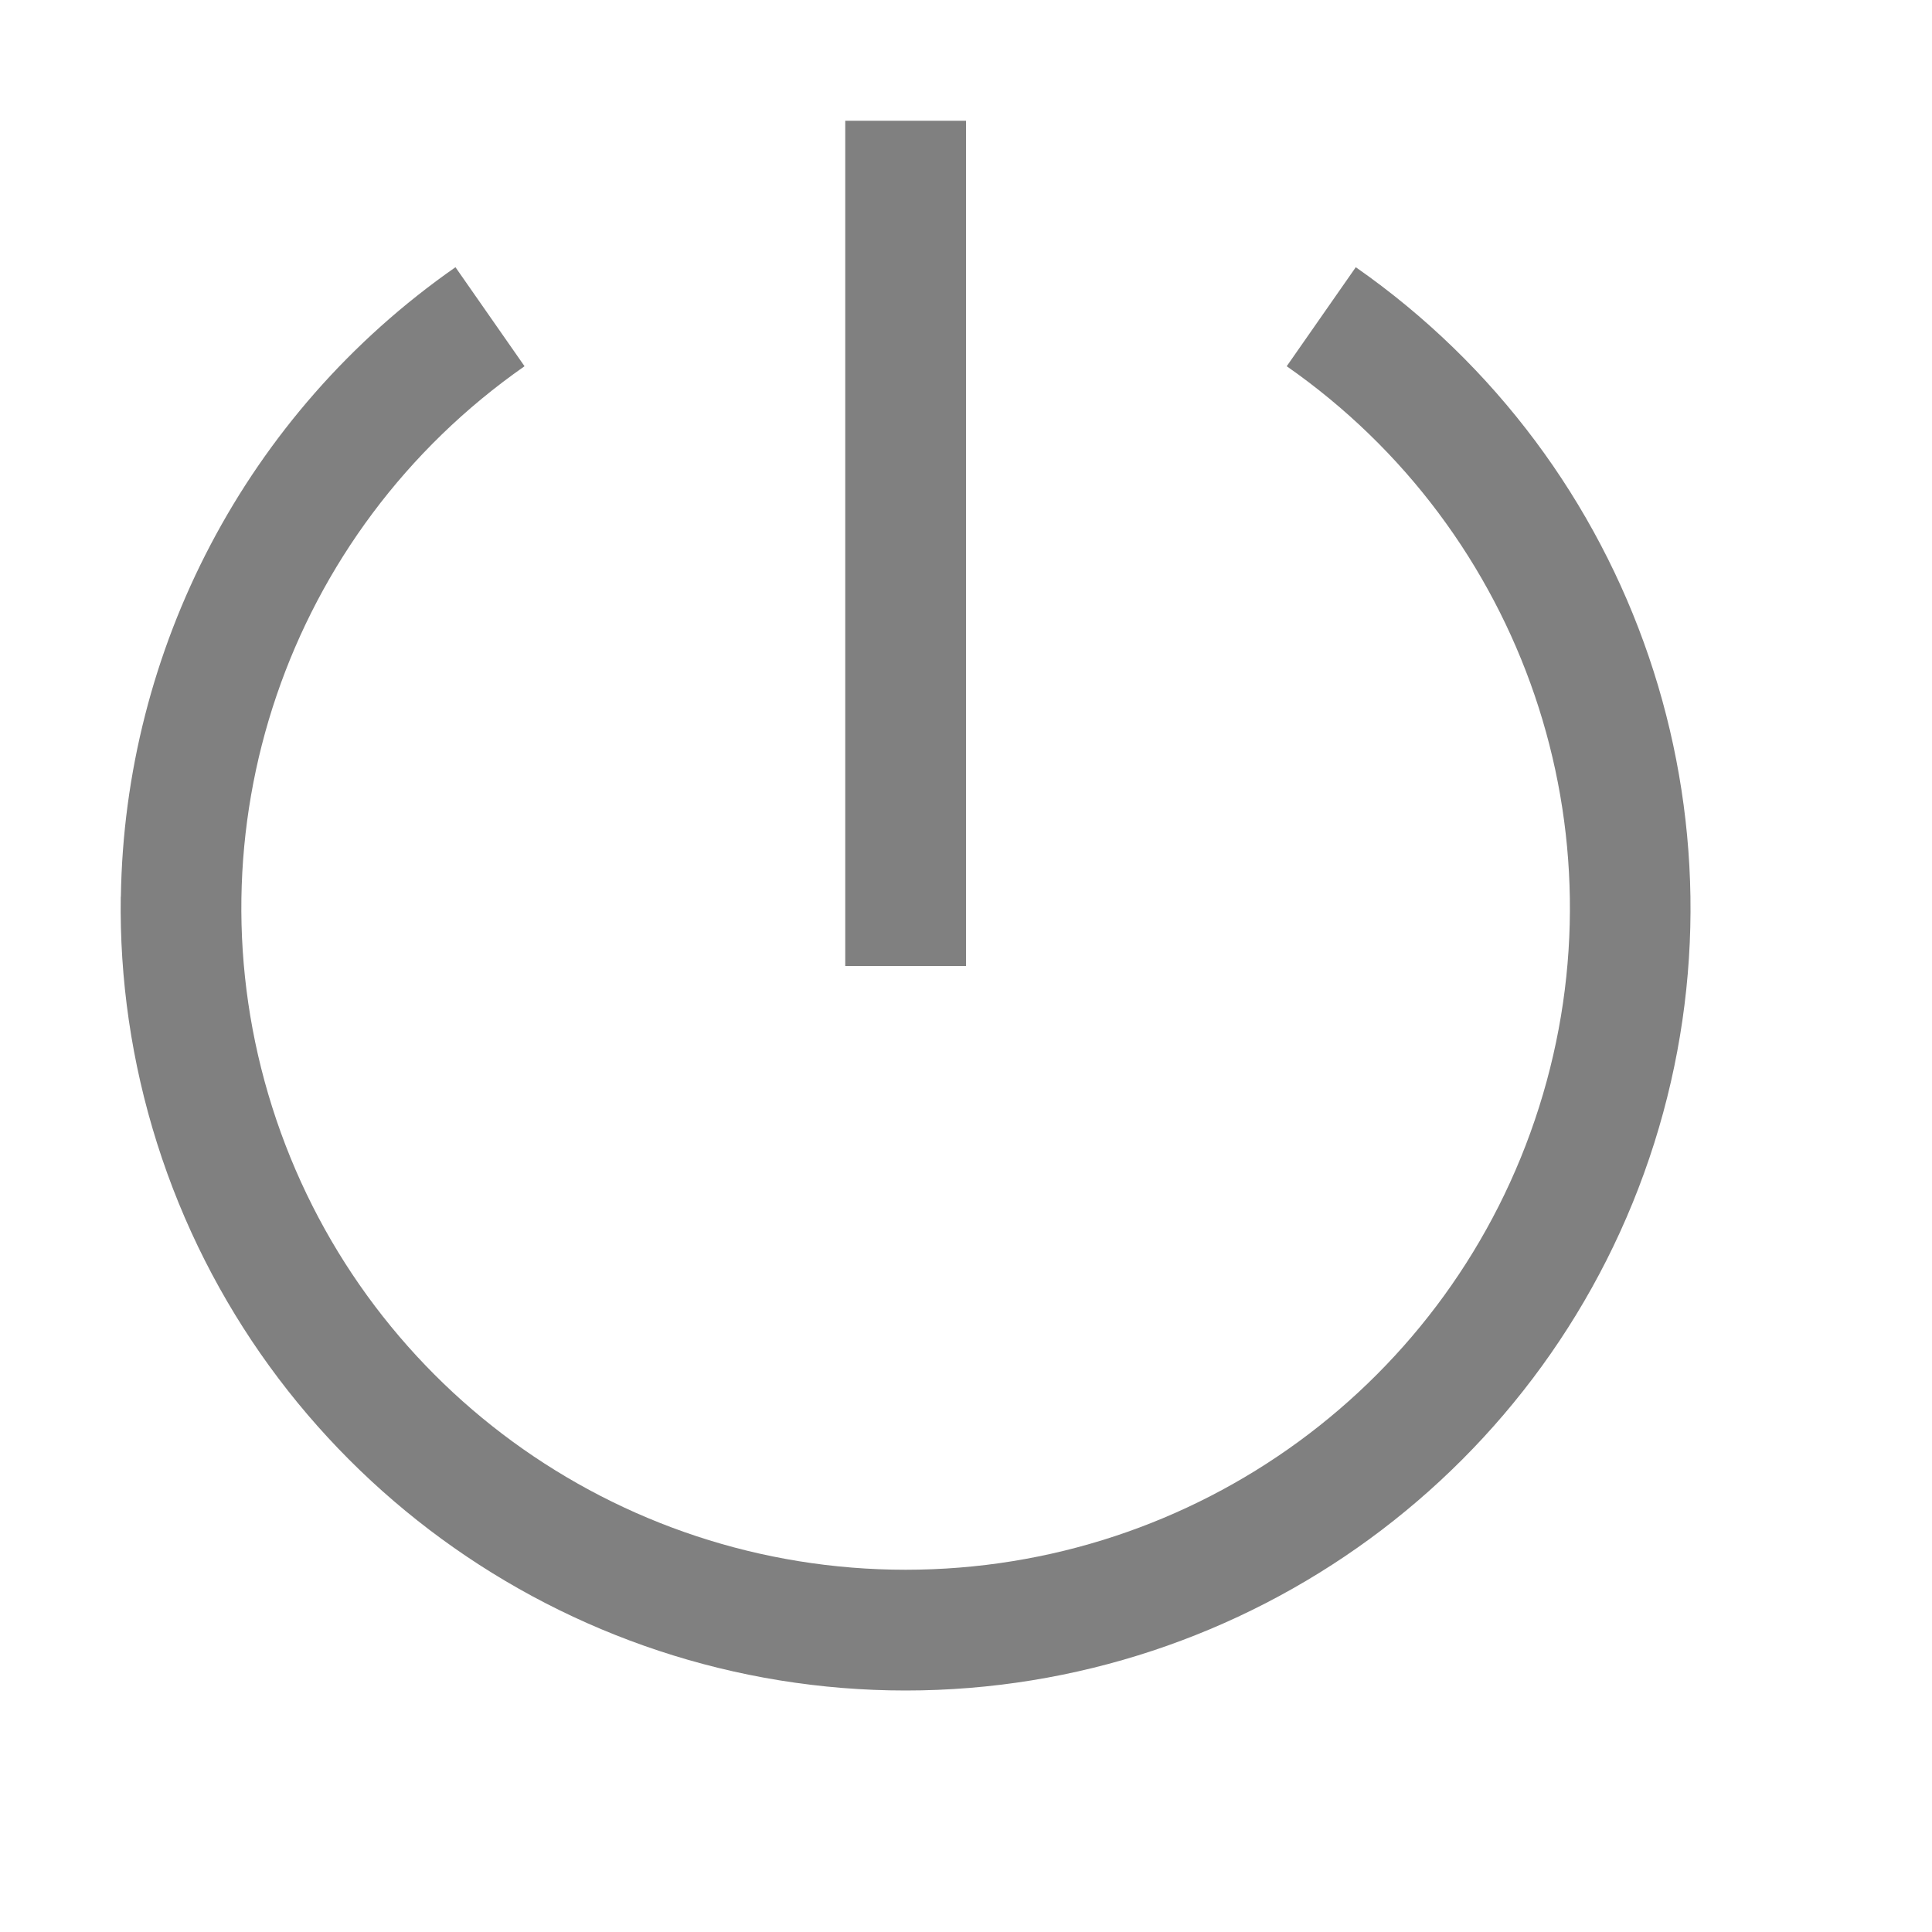
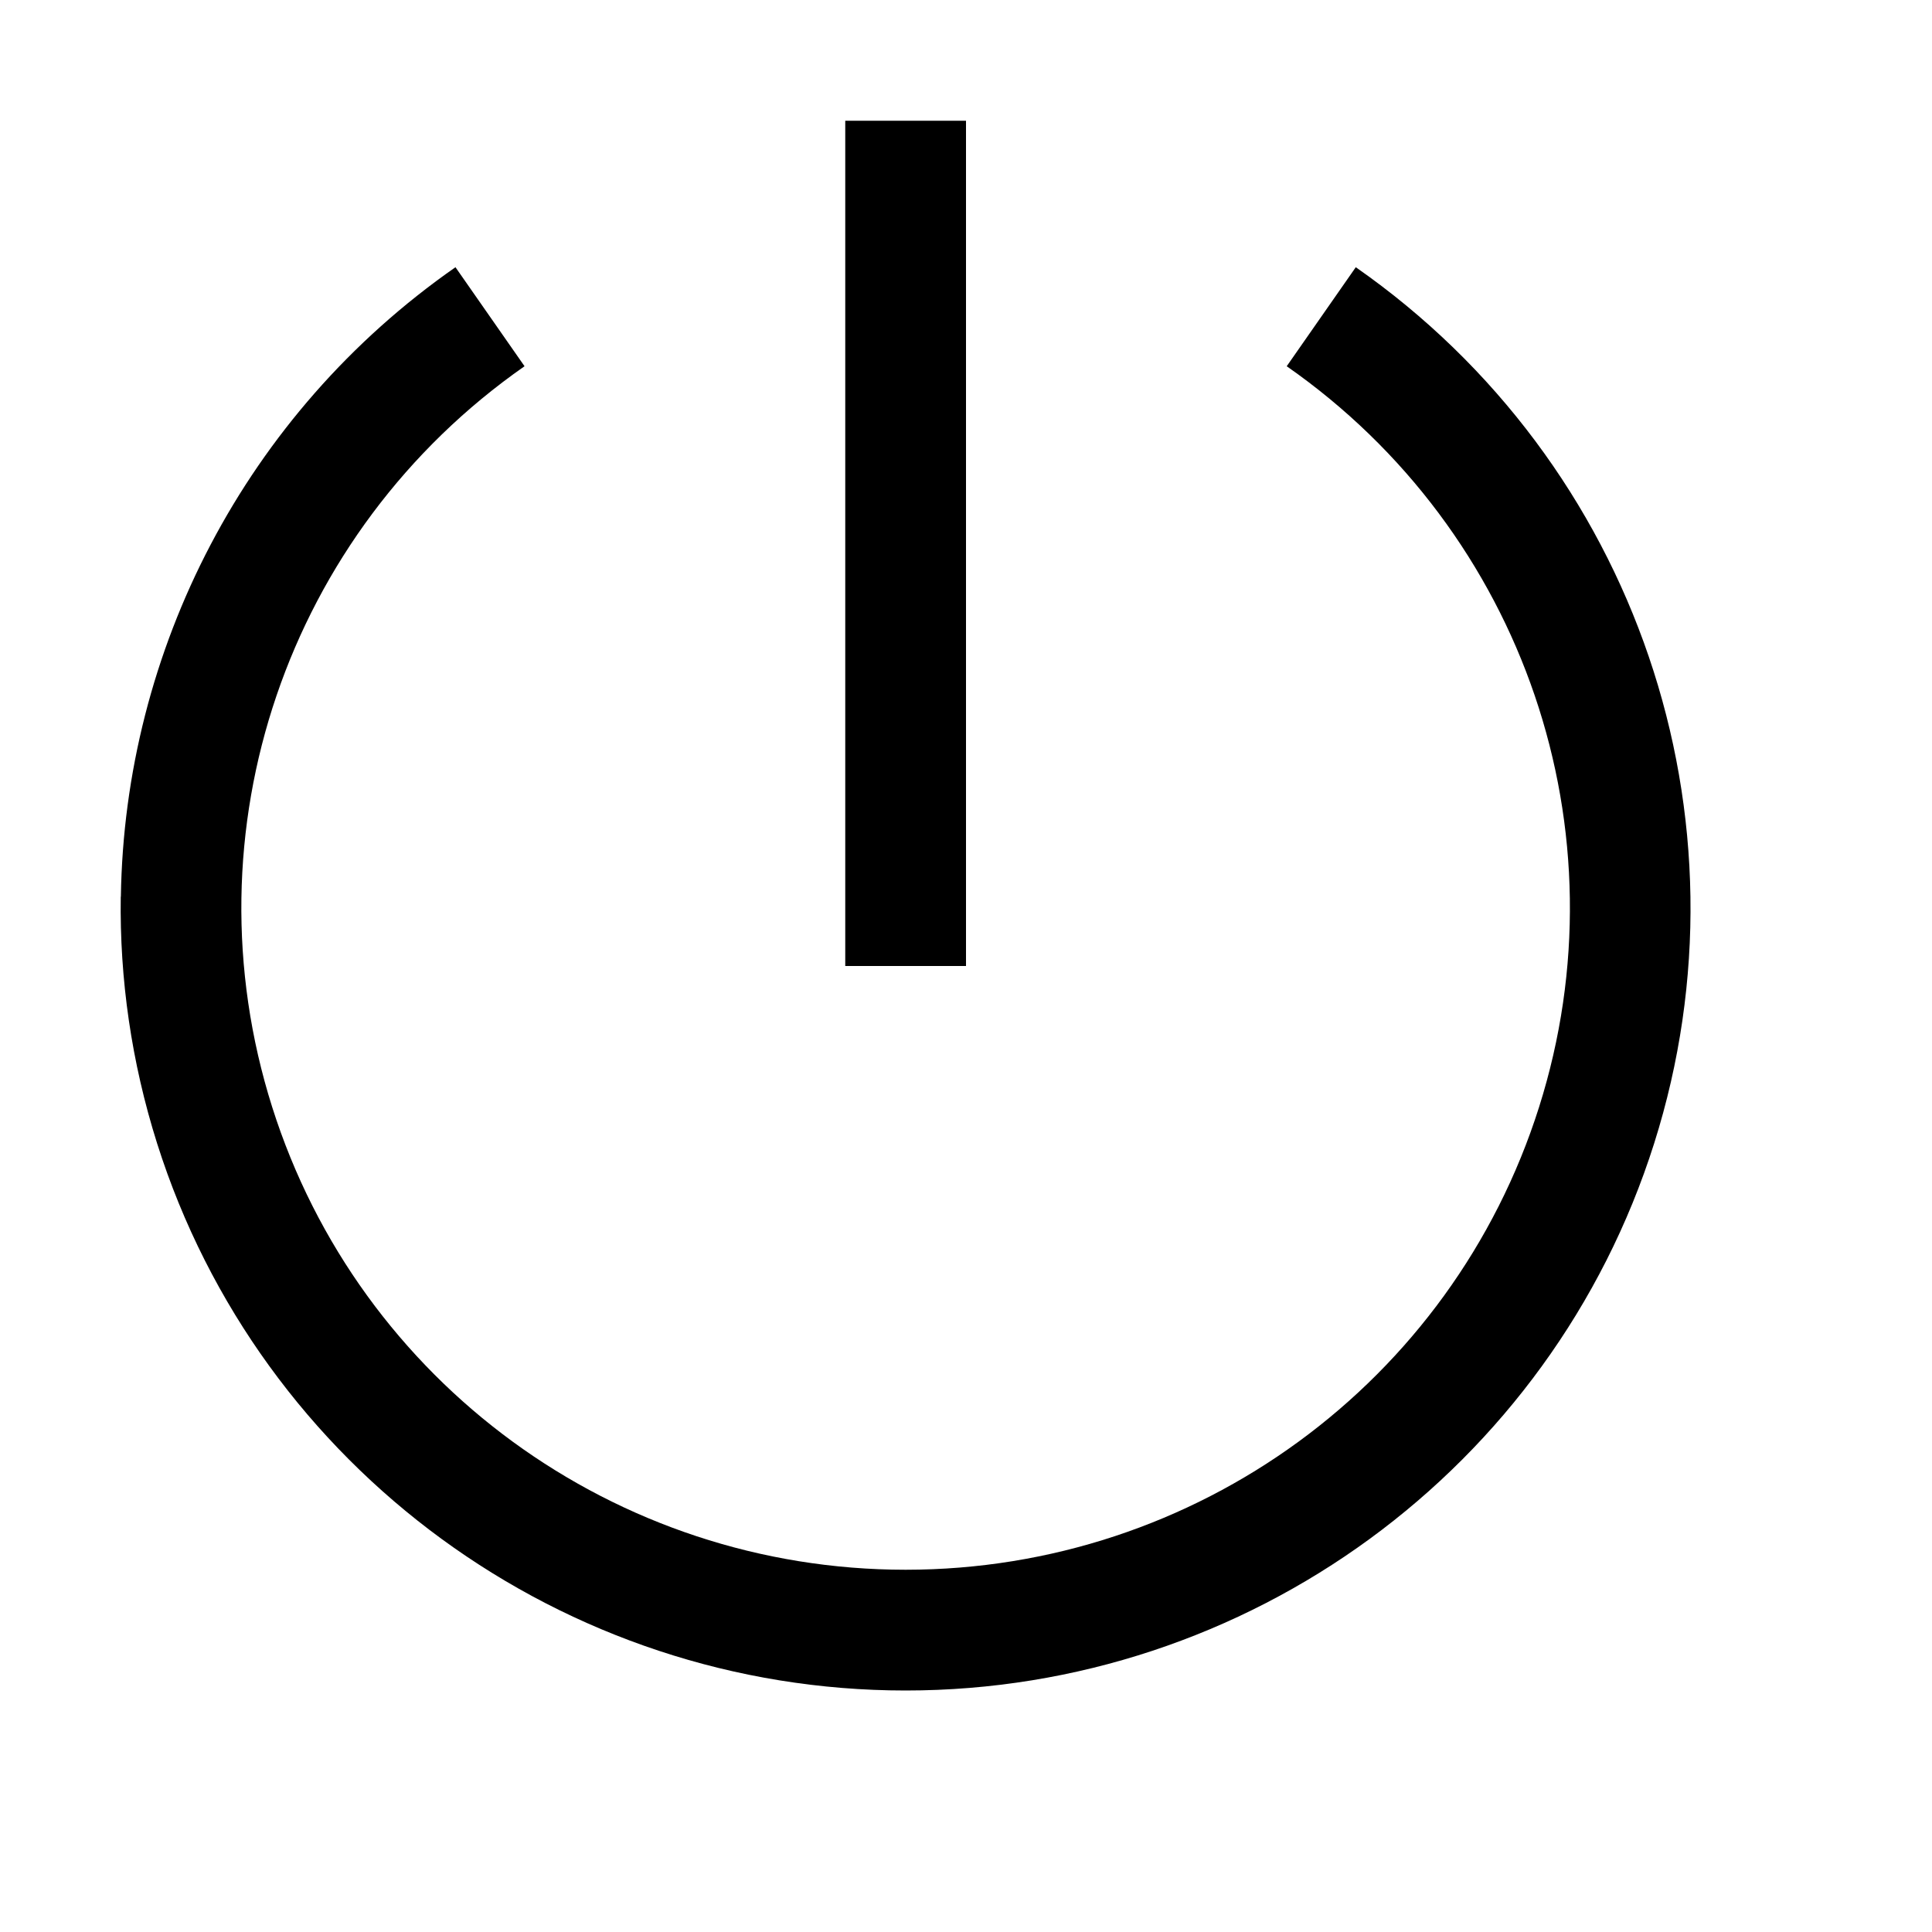
<svg xmlns="http://www.w3.org/2000/svg" xmlns:ns1="http://www.openswatchbook.org/uri/2009/osb" height="16" id="svg7384" version="1.1" width="16">
  <defs id="defs7386">
    <linearGradient id="linearGradient5606" ns1:paint="solid">
      <stop id="stop5608" offset="0" style="stop-color:#000000;stop-opacity:1;" />
    </linearGradient>
    <linearGradient id="linearGradient4526" ns1:paint="solid">
      <stop id="stop4528" offset="0" style="stop-color:#ffffff;stop-opacity:1;" />
    </linearGradient>
    <linearGradient id="linearGradient3600-4" ns1:paint="gradient">
      <stop id="stop3602-7" offset="0" style="stop-color:#f4f4f4;stop-opacity:1" />
      <stop id="stop3604-6" offset="1" style="stop-color:#dbdbdb;stop-opacity:1" />
    </linearGradient>
  </defs>
  <g id="layer9" label="status" style="display:inline" transform="translate(-293.0002,47)" />
  <g id="layer2" style="display:inline" transform="translate(-51.99997,-320)" />
  <g id="layer4" style="display:inline" transform="translate(-51.99997,-320)" />
  <g id="g1812" style="display:inline" transform="translate(-51.99997,-320)" />
  <g id="g6217" style="display:inline" transform="translate(-51.99997,-320)" />
  <g id="layer3" style="display:inline" transform="translate(-51.99997,-320)" />
  <g id="g1833" style="display:inline" transform="translate(-51.99997,-320)" />
  <g id="layer1" style="display:inline" transform="translate(-51.99997,-320)">
-     <path d="m 53,327.426 c -0.01,0.68 0.088,1.369 0.301,2.043 C 54.154,332.164 56.666,334 59.5,334 c 2.834,0 5.346,-1.836 6.199,-4.531 0.853,-2.696 -0.148,-5.635 -2.471,-7.256 l -0.572,0.82 c 1.968,1.373 2.812,3.853 2.09,6.135 C 64.024,331.45 61.903,333 59.5,333 c -2.403,0 -4.524,-1.55 -5.246,-3.832 -0.722,-2.282 0.122,-4.761 2.09,-6.135 l -0.572,-0.82 c -1.742,1.215 -2.741,3.173 -2.771,5.213 z" id="path3202" style="color:#000000;font-style:normal;font-variant:normal;font-weight:normal;font-stretch:normal;font-size:medium;line-height:normal;font-family:sans-serif;font-variant-ligatures:normal;font-variant-position:normal;font-variant-caps:normal;font-variant-numeric:normal;font-variant-alternates:normal;font-feature-settings:normal;text-indent:0;text-align:start;text-decoration:none;text-decoration-line:none;text-decoration-style:solid;text-decoration-color:#000000;letter-spacing:normal;word-spacing:normal;text-transform:none;writing-mode:lr-tb;direction:ltr;text-orientation:mixed;dominant-baseline:auto;baseline-shift:baseline;text-anchor:start;white-space:normal;shape-padding:0;clip-rule:nonzero;display:inline;overflow:visible;visibility:visible;opacity:1;isolation:auto;mix-blend-mode:normal;color-interpolation:sRGB;color-interpolation-filters:linearRGB;solid-color:#000000;solid-opacity:1;vector-effect:none;fill:#808080;fill-opacity:1;fill-rule:nonzero;stroke:none;stroke-width:1;stroke-linecap:butt;stroke-linejoin:round;stroke-miterlimit:4;stroke-dasharray:none;stroke-dashoffset:0;stroke-opacity:1;color-rendering:auto;image-rendering:auto;shape-rendering:auto;text-rendering:auto;enable-background:accumulate" />
-     <path d="m 59,321 v 7 h 1 v -7 z" id="path3206" style="color:#000000;font-style:normal;font-variant:normal;font-weight:normal;font-stretch:normal;font-size:medium;line-height:normal;font-family:sans-serif;font-variant-ligatures:none;font-variant-position:normal;font-variant-caps:normal;font-variant-numeric:normal;font-variant-alternates:normal;font-feature-settings:normal;text-indent:0;text-align:start;text-decoration:none;text-decoration-line:none;text-decoration-style:solid;text-decoration-color:#000000;letter-spacing:normal;word-spacing:normal;text-transform:none;writing-mode:lr-tb;direction:ltr;baseline-shift:baseline;text-anchor:start;white-space:normal;shape-padding:0;clip-rule:nonzero;display:inline;overflow:visible;visibility:visible;opacity:1;isolation:auto;mix-blend-mode:normal;color-interpolation:sRGB;color-interpolation-filters:linearRGB;solid-color:#000000;solid-opacity:1;fill:#808080;fill-opacity:1;fill-rule:nonzero;stroke:none;stroke-width:2.828;stroke-linecap:butt;stroke-linejoin:miter;stroke-miterlimit:4;stroke-dasharray:none;stroke-dashoffset:0;stroke-opacity:1;marker:none;color-rendering:auto;image-rendering:auto;shape-rendering:auto;text-rendering:auto;enable-background:accumulate" />
+     <path d="m 53,327.426 c -0.01,0.68 0.088,1.369 0.301,2.043 C 54.154,332.164 56.666,334 59.5,334 c 2.834,0 5.346,-1.836 6.199,-4.531 0.853,-2.696 -0.148,-5.635 -2.471,-7.256 l -0.572,0.82 c 1.968,1.373 2.812,3.853 2.09,6.135 C 64.024,331.45 61.903,333 59.5,333 c -2.403,0 -4.524,-1.55 -5.246,-3.832 -0.722,-2.282 0.122,-4.761 2.09,-6.135 l -0.572,-0.82 c -1.742,1.215 -2.741,3.173 -2.771,5.213 z" id="path3202" style="color:#000000;font-style:normal;font-variant:normal;font-weight:normal;font-stretch:normal;font-size:medium;line-height:normal;font-family:sans-serif;font-variant-ligatures:normal;font-variant-position:normal;font-variant-caps:normal;font-variant-numeric:normal;font-variant-alternates:normal;font-feature-settings:normal;text-indent:0;text-align:start;text-decoration:none;text-decoration-line:none;text-decoration-style:solid;text-decoration-color:#000000;letter-spacing:normal;word-spacing:normal;text-transform:none;writing-mode:lr-tb;direction:ltr;text-orientation:mixed;dominant-baseline:auto;baseline-shift:baseline;text-anchor:start;white-space:normal;shape-padding:0;clip-rule:nonzero;display:inline;overflow:visible;visibility:visible;opacity:1;isolation:auto;mix-blend-mode:normal;color-interpolation:sRGB;color-interpolation-filters:linearRGB;solid-color:#000000;solid-opacity:1;vector-effect:none;fill:currentColor;fill-opacity:1;fill-rule:nonzero;stroke:none;stroke-width:1;stroke-linecap:butt;stroke-linejoin:round;stroke-miterlimit:4;stroke-dasharray:none;stroke-dashoffset:0;stroke-opacity:1;color-rendering:auto;image-rendering:auto;shape-rendering:auto;text-rendering:auto;enable-background:accumulate" />
+     <path d="m 59,321 v 7 h 1 v -7 z" id="path3206" style="color:#000000;font-style:normal;font-variant:normal;font-weight:normal;font-stretch:normal;font-size:medium;line-height:normal;font-family:sans-serif;font-variant-ligatures:none;font-variant-position:normal;font-variant-caps:normal;font-variant-numeric:normal;font-variant-alternates:normal;font-feature-settings:normal;text-indent:0;text-align:start;text-decoration:none;text-decoration-line:none;text-decoration-style:solid;text-decoration-color:#000000;letter-spacing:normal;word-spacing:normal;text-transform:none;writing-mode:lr-tb;direction:ltr;baseline-shift:baseline;text-anchor:start;white-space:normal;shape-padding:0;clip-rule:nonzero;display:inline;overflow:visible;visibility:visible;opacity:1;isolation:auto;mix-blend-mode:normal;color-interpolation:sRGB;color-interpolation-filters:linearRGB;solid-color:#000000;solid-opacity:1;fill:currentColor;fill-opacity:1;fill-rule:nonzero;stroke:none;stroke-width:2.828;stroke-linecap:butt;stroke-linejoin:miter;stroke-miterlimit:4;stroke-dasharray:none;stroke-dashoffset:0;stroke-opacity:1;marker:none;color-rendering:auto;image-rendering:auto;shape-rendering:auto;text-rendering:auto;enable-background:accumulate" />
  </g>
</svg>
